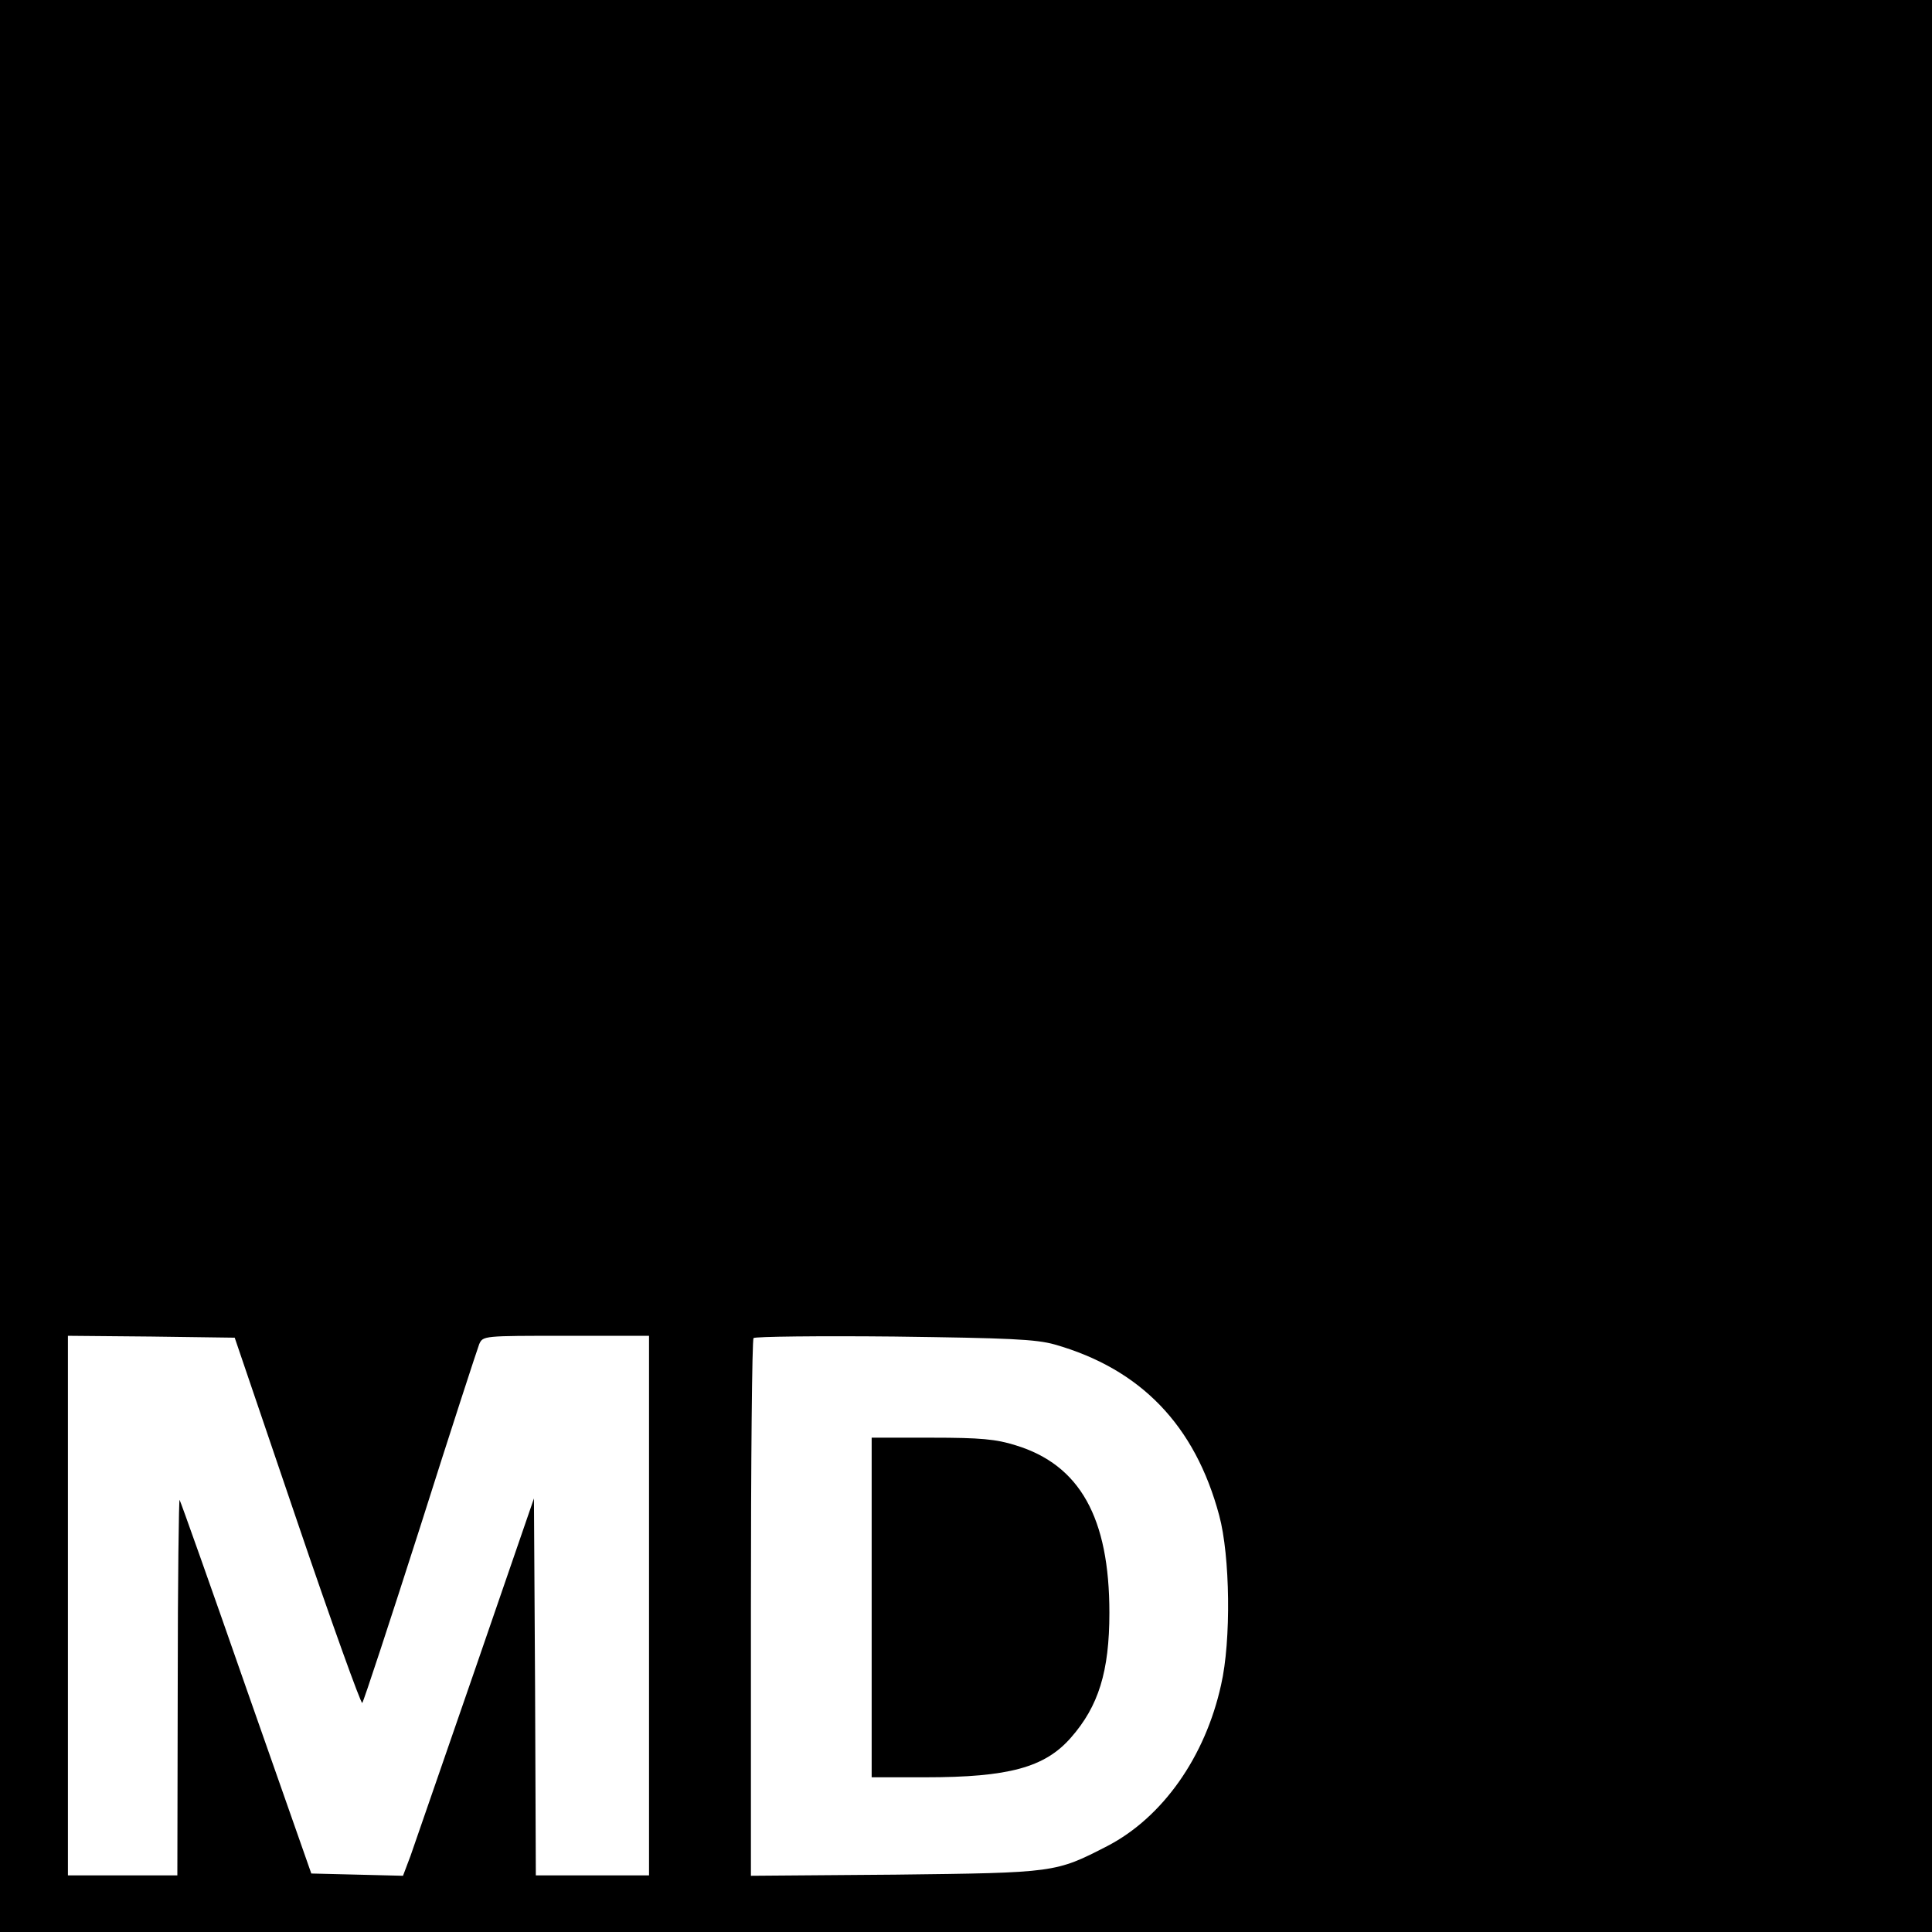
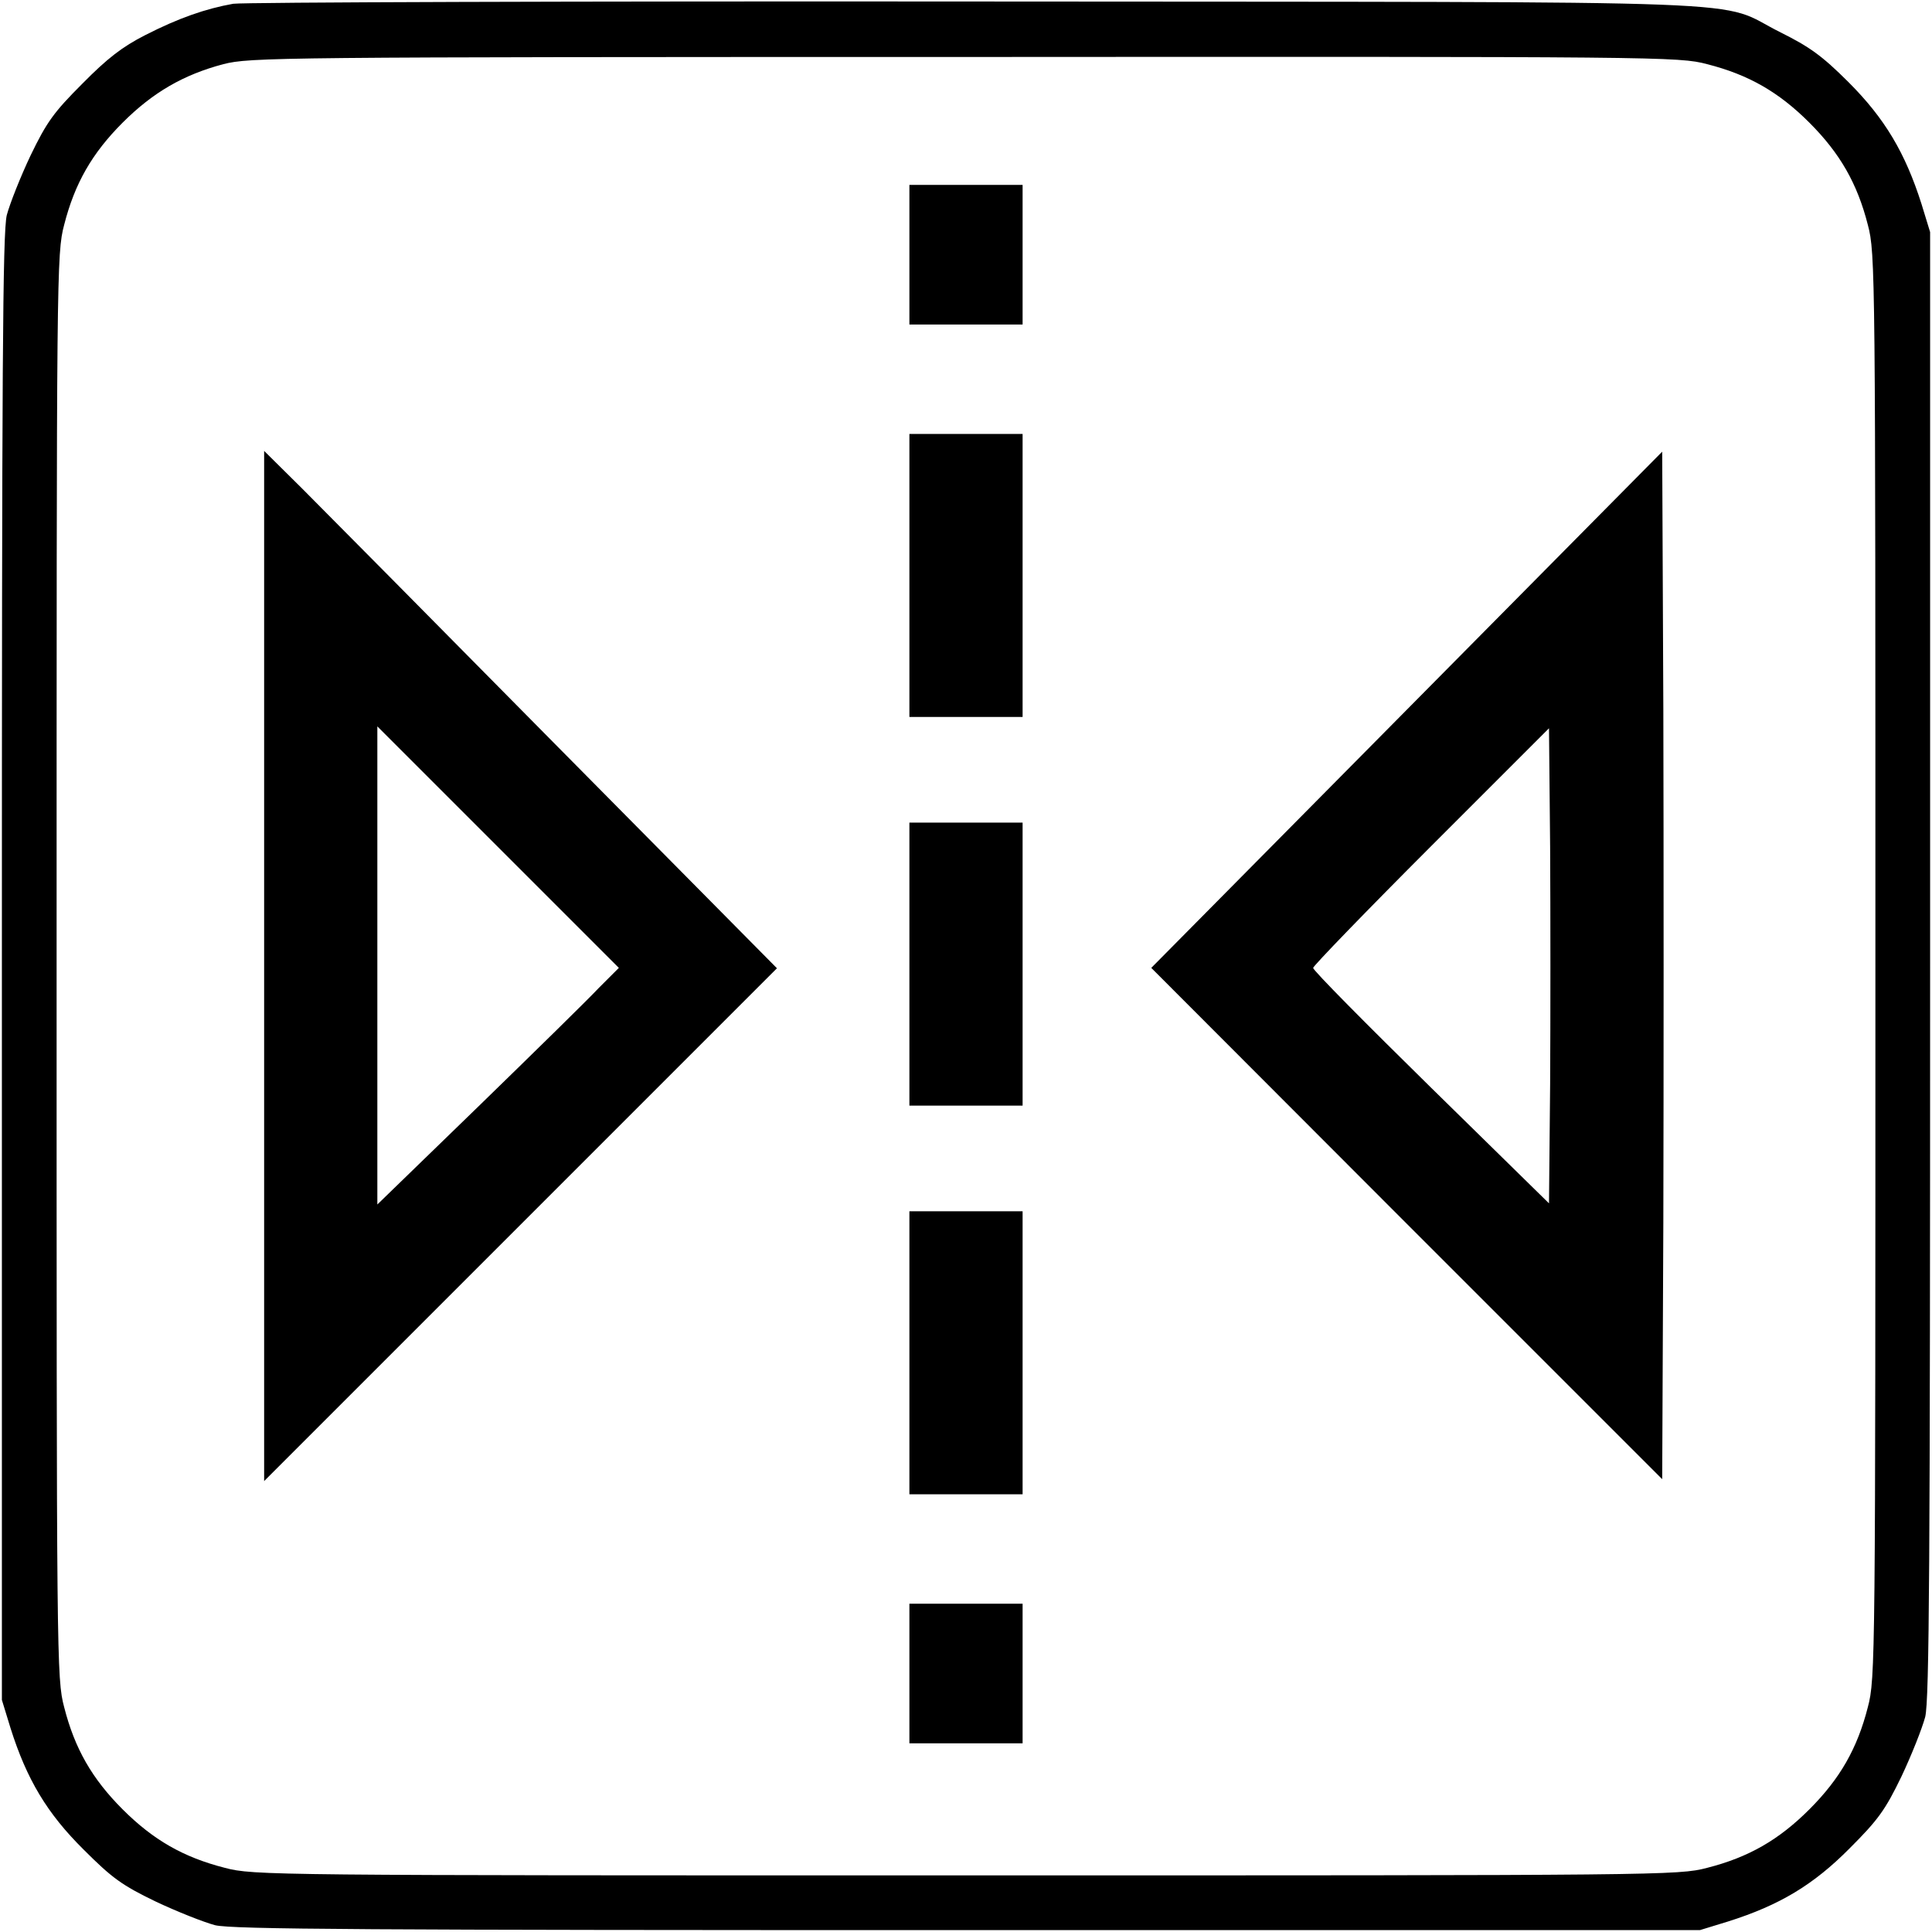
<svg xmlns="http://www.w3.org/2000/svg" version="1.0" width="512pt" height="512pt" viewBox="0 0 512 512" preserveAspectRatio="xMidYMid meet">
  <g transform="translate(0,512) scale(0.1,-0.1)" fill="#000000" stroke="none">
-     <path d="M0 2560 l0 -2560 2560 0 2560 0 0 2560 0 2560 -2560 0 -2560 0 0 -2560z m788 -1473 c91 -268 169 -484 172 -480 4 5 73 215 154 468 80 253 151 470 156 483 10 22 11 22 230 22 l220 0 0 -715 0 -715 -150 0 -150 0 -2 500 -3 499 -154 -447 c-85 -246 -163 -471 -173 -500 l-20 -53 -121 3 -122 3 -172 490 c-94 270 -174 495 -177 500 -2 6 -5 -216 -5 -492 l-1 -503 -145 0 -145 0 0 715 0 715 221 -2 221 -3 166 -488z m2007 470 c228 -65 372 -214 436 -453 29 -107 32 -332 5 -449 -42 -191 -155 -351 -301 -427 -138 -71 -138 -71 -562 -76 l-383 -3 0 709 c0 390 3 712 7 716 4 4 172 6 373 4 304 -4 375 -7 425 -21z" />
-     <path d="M2310 860 l0 -450 143 0 c220 0 316 26 385 105 73 83 102 175 102 331 0 252 -78 392 -249 444 -51 16 -92 20 -222 20 l-159 0 0 -450z" />
+     <path d="M618 5110 c-73 -13 -145 -38 -233 -83 -61 -31 -101 -62 -167 -129 -75 -75 -94 -101 -137 -190 -27 -57 -55 -128 -63 -158 -11 -45 -13 -407 -13 -1995 l0 -1940 23 -75 c43 -136 97 -226 194 -322 75 -75 101 -94 190 -137 57 -27 128 -55 158 -63 45 -11 407 -13 1995 -13 l1940 0 75 23 c136 43 226 97 322 194 75 75 94 101 137 190 27 57 55 128 63 158 11 45 13 407 13 1995 l0 1940 -23 75 c-43 135 -97 226 -193 322 -71 71 -104 94 -180 132 -179 89 38 80 -2129 82 -1059 1 -1946 -2 -1972 -6z m3906 -160 c110 -28 190 -74 271 -155 81 -81 127 -161 155 -271 20 -76 20 -118 20 -1964 0 -1846 0 -1888 -20 -1964 -28 -110 -74 -190 -155 -271 -81 -81 -161 -127 -271 -155 -76 -20 -118 -20 -1964 -20 -1846 0 -1888 0 -1964 20 -110 28 -190 74 -271 155 -81 81 -127 161 -155 271 -20 76 -20 118 -20 1964 0 1846 0 1888 20 1964 28 110 74 190 155 271 80 80 161 127 267 155 71 18 135 19 1964 19 1851 1 1892 1 1968 -19z" />
+     <path d="M2410 4445 l0 -185 150 0 150 0 0 185 0 185 -150 0 -150 0 0 -185z" />
+     <path d="M2410 3595 l0 -375 150 0 150 0 0 375 0 375 -150 0 -150 0 0 -375z" />
+     <path d="M700 2560 l0 -1365 679 679 680 680 -579 585 c-318 322 -624 631 -679 686 l-101 100 0 -1365z m887 -58 c-28 -30 -172 -171 -319 -314 l-268 -260 0 633 0 634 320 -320 320 -320 -53 -53z" />
+     <path d="M3728 3239 l-677 -684 677 -678 677 -677 3 680 c1 374 1 987 0 1362 l-3 681 -677 -684z m380 -993 l-3 -315 -313 307 c-172 169 -313 311 -312 317 0 5 141 151 313 323 l312 312 3 -315 c1 -173 1 -456 0 -629z" />
+     <path d="M2410 2565 l0 -375 150 0 150 0 0 375 0 375 -150 0 -150 0 0 -375z" />
+     <path d="M2410 1535 l0 -375 150 0 150 0 0 375 0 375 -150 0 -150 0 0 -375z" />
+     <path d="M2410 685 l0 -185 150 0 150 0 0 185 0 185 -150 0 -150 0 0 -185z" />
  </g>
</svg>
